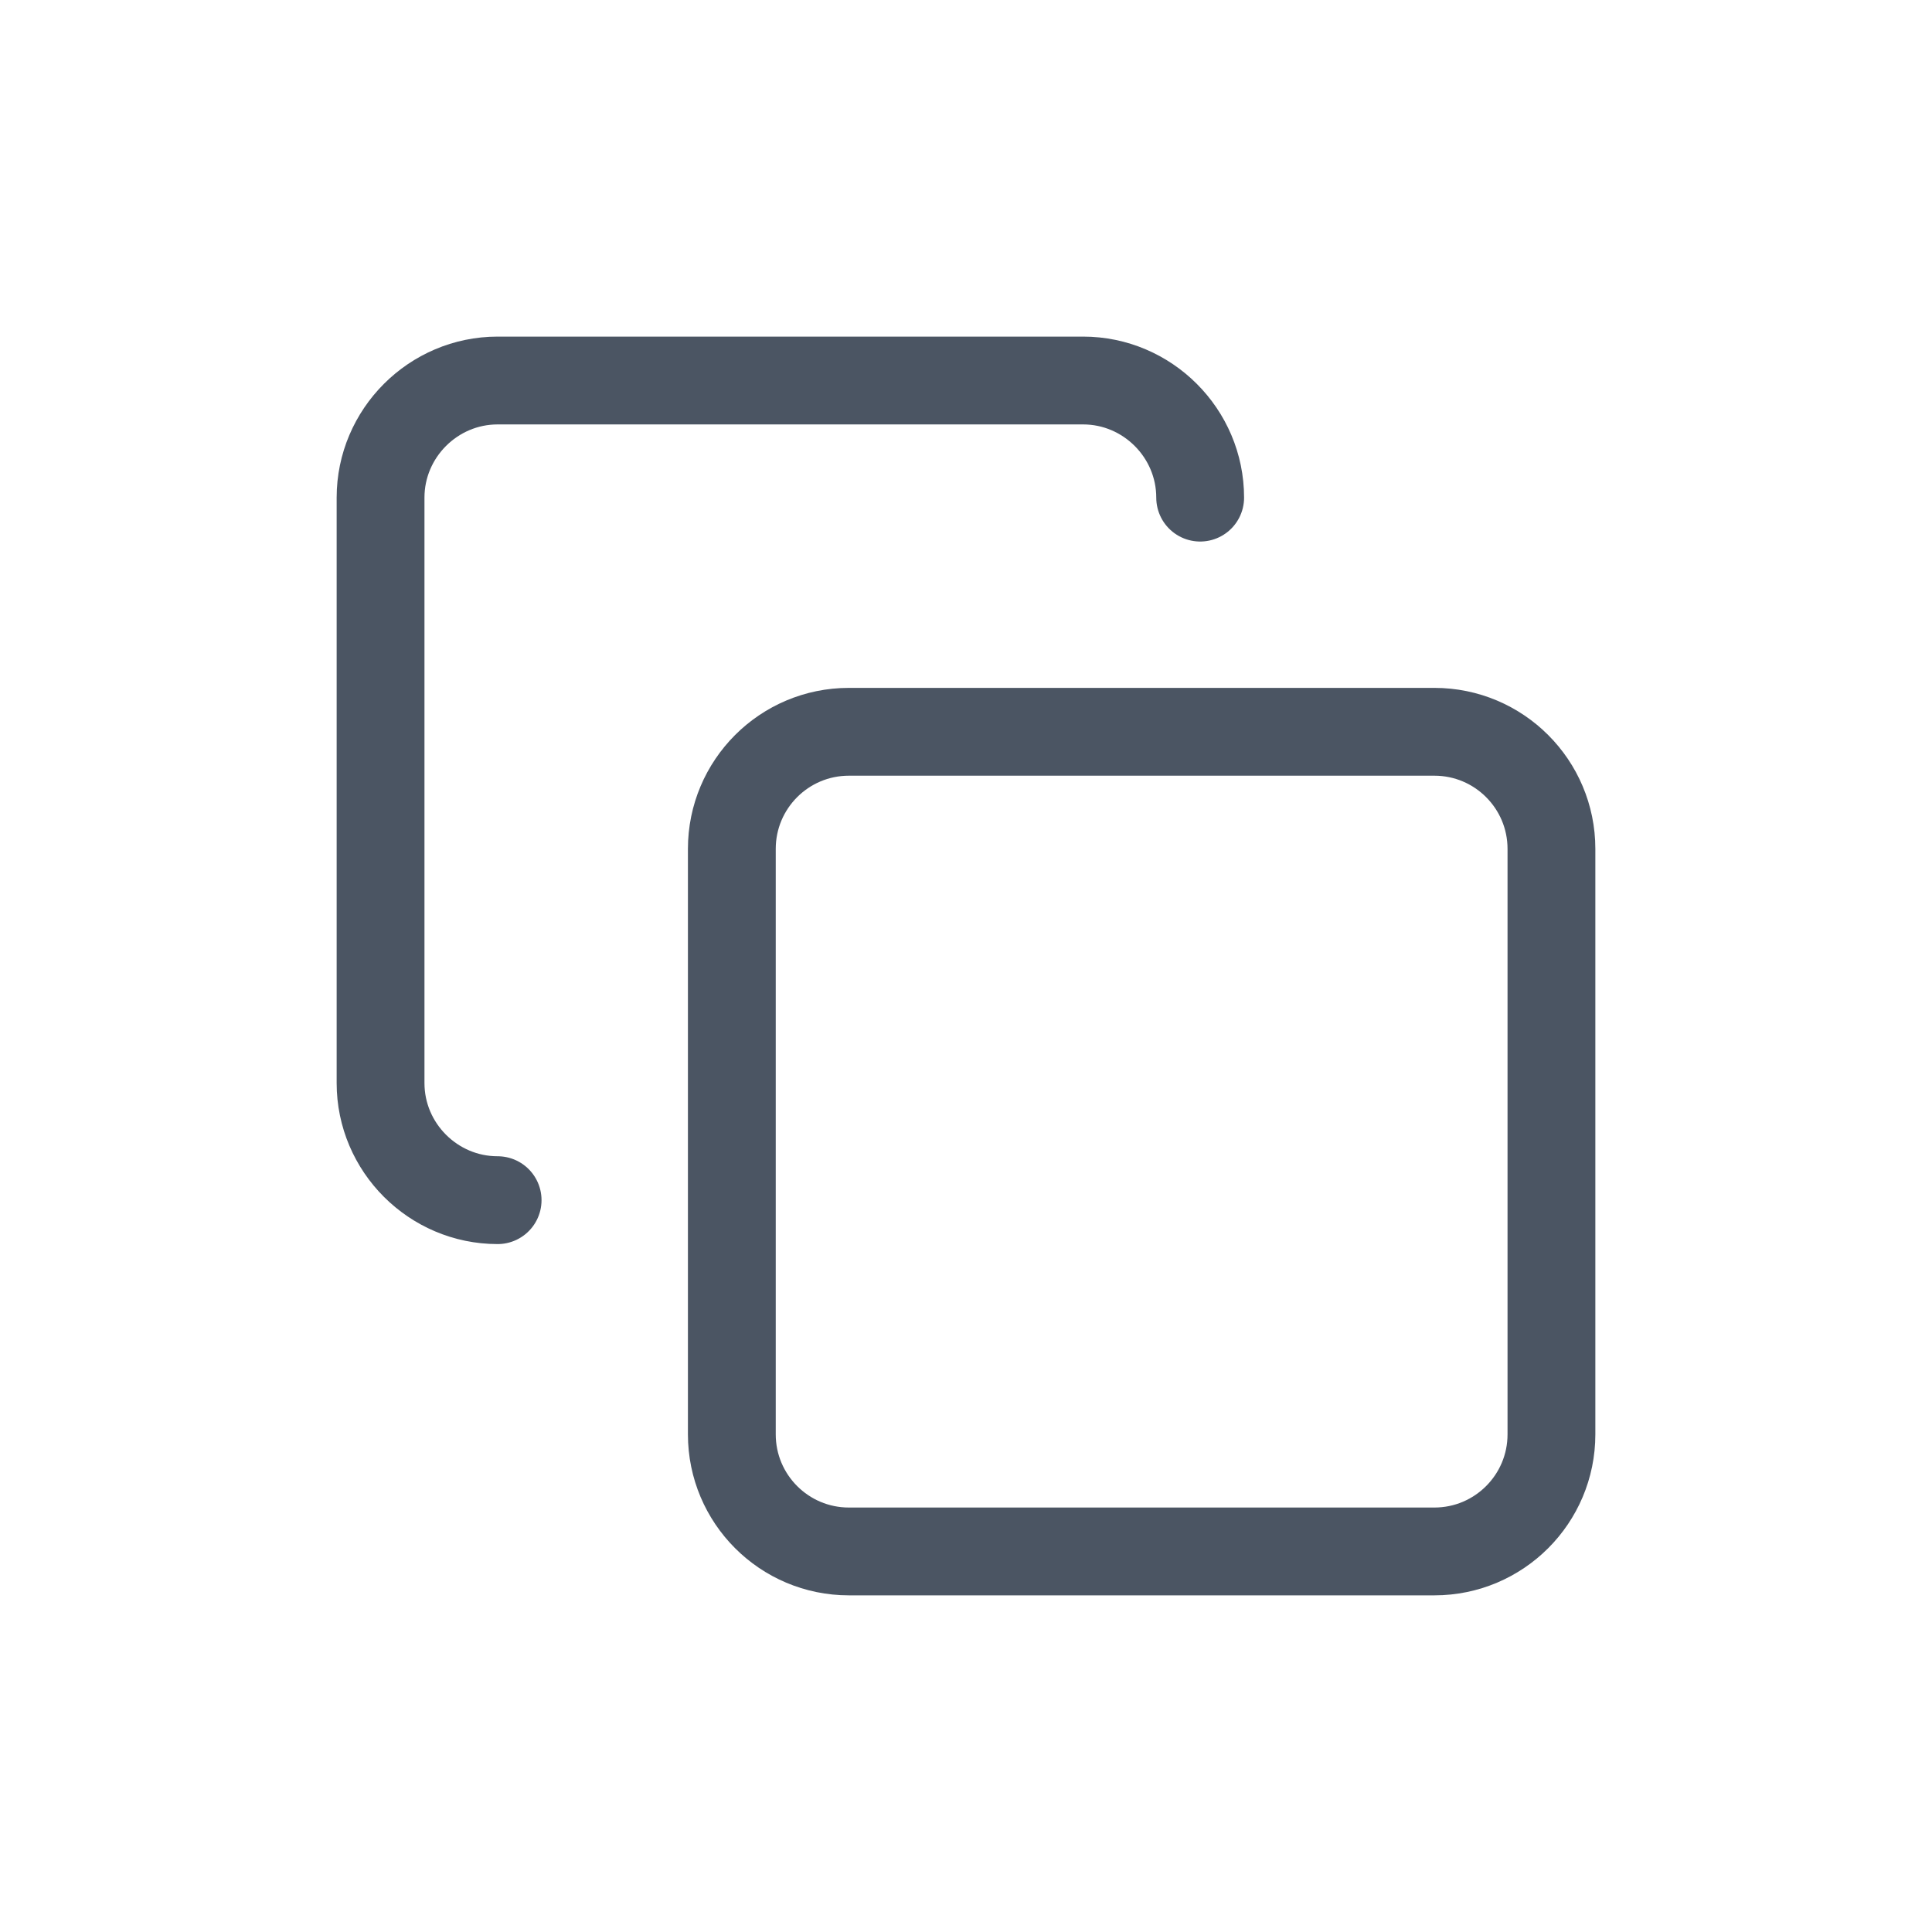
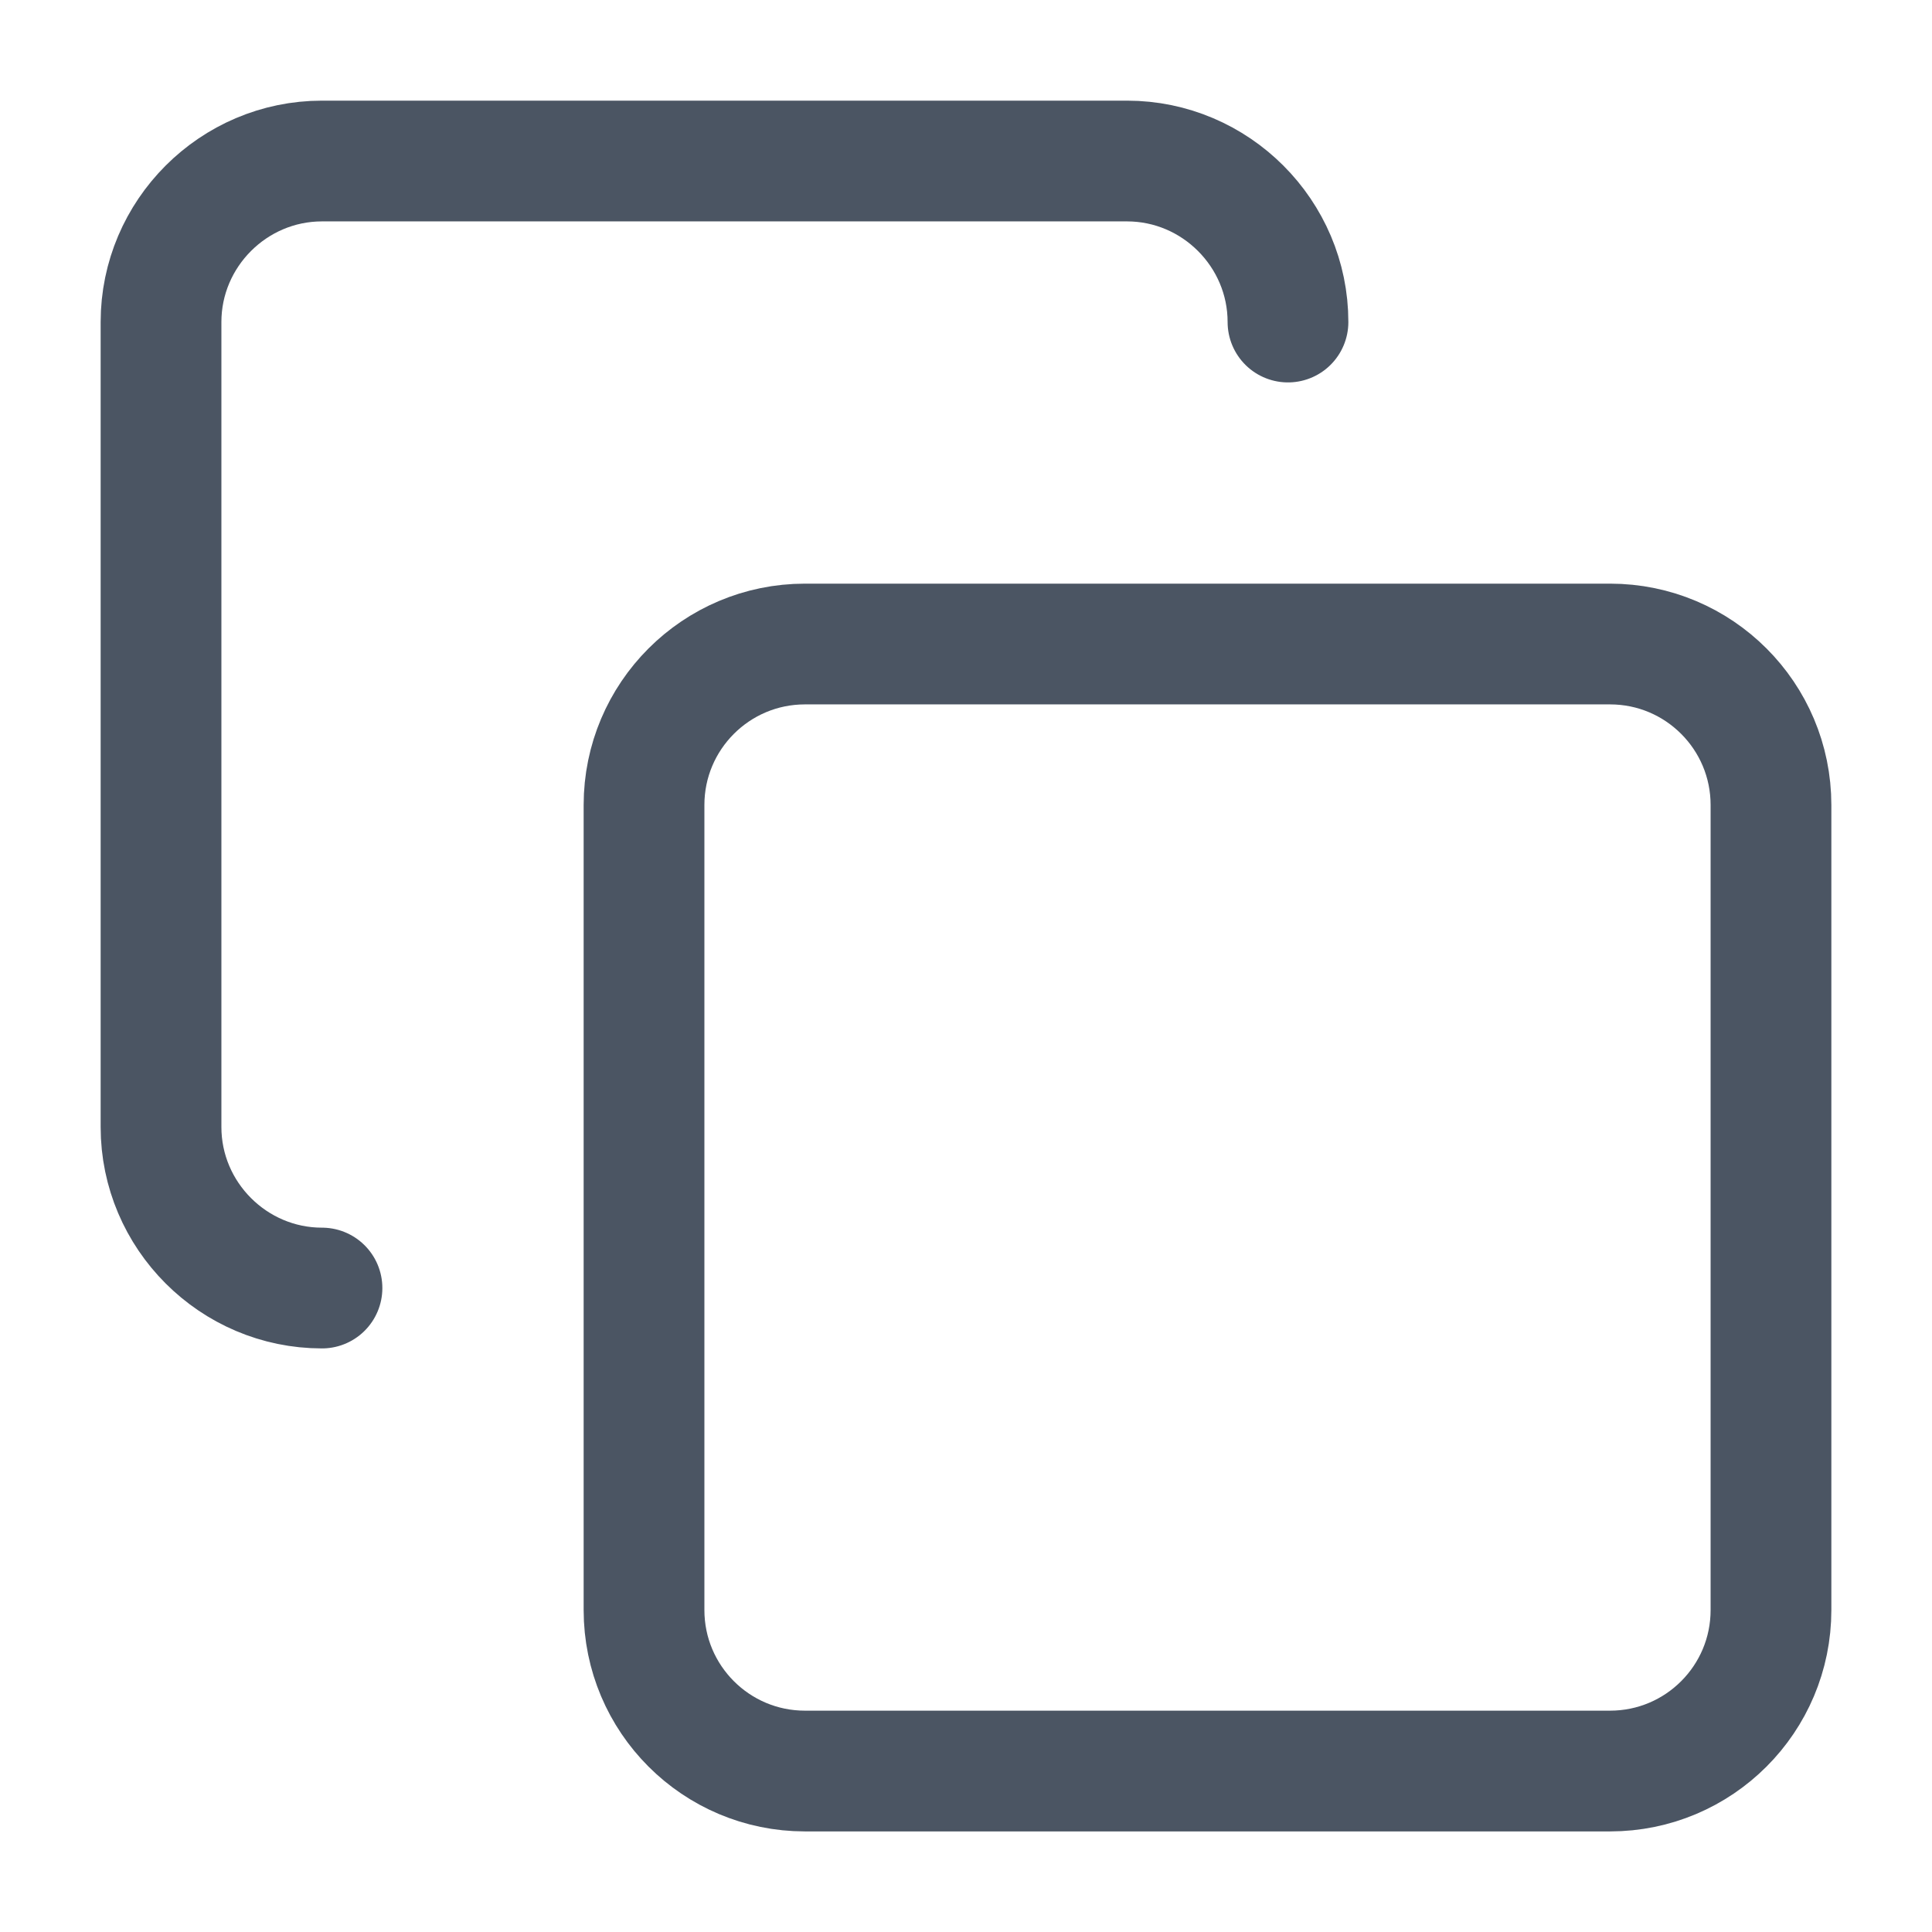
- <svg xmlns="http://www.w3.org/2000/svg" width="44" height="44" viewBox="0 0 44 44" fill="none">
-   <g id="Light Mode">
-     <g id="Home / Desktop / Light">
-       <g id="Contact me">
-         <g id="Container">
-           <g id="Column">
-             <g id="Email">
-               <g id="Icon Button">
-                 <g id="Icon">
-                   <path id="Vector" d="M32.667 16.666H19.333C17.861 16.666 16.667 17.86 16.667 19.333V32.666C16.667 34.139 17.861 35.333 19.333 35.333H32.667C34.139 35.333 35.333 34.139 35.333 32.666V19.333C35.333 17.86 34.139 16.666 32.667 16.666Z" stroke="#4B5563" stroke-width="2" stroke-linecap="round" stroke-linejoin="round" />
-                   <path id="Vector_2" d="M11.333 27.333C9.867 27.333 8.667 26.133 8.667 24.666V11.333C8.667 9.867 9.867 8.666 11.333 8.666H24.667C26.133 8.666 27.333 9.867 27.333 11.333" stroke="#4B5563" stroke-width="2" stroke-linecap="round" stroke-linejoin="round" />
-                 </g>
-               </g>
-             </g>
-           </g>
-         </g>
-       </g>
-     </g>
-   </g>
+ <svg xmlns="http://www.w3.org/2000/svg" width="32" height="32" viewBox="0 0 32 32" fill="none">
+   <path id="Vector" d="M26.667 10.667H13.333C11.861 10.667 10.667 11.861 10.667 13.334V26.667C10.667 28.14 11.861 29.334 13.333 29.334H26.667C28.14 29.334 29.333 28.14 29.333 26.667V13.334C29.333 11.861 28.14 10.667 26.667 10.667Z" stroke="#4B5563" stroke-width="2" stroke-linecap="round" stroke-linejoin="round" />
+   <path id="Vector_2" d="M5.333 21.334C3.867 21.334 2.667 20.134 2.667 18.667V5.334C2.667 3.867 3.867 2.667 5.333 2.667H18.667C20.133 2.667 21.333 3.867 21.333 5.334" stroke="#4B5563" stroke-width="2" stroke-linecap="round" stroke-linejoin="round" />
</svg>
